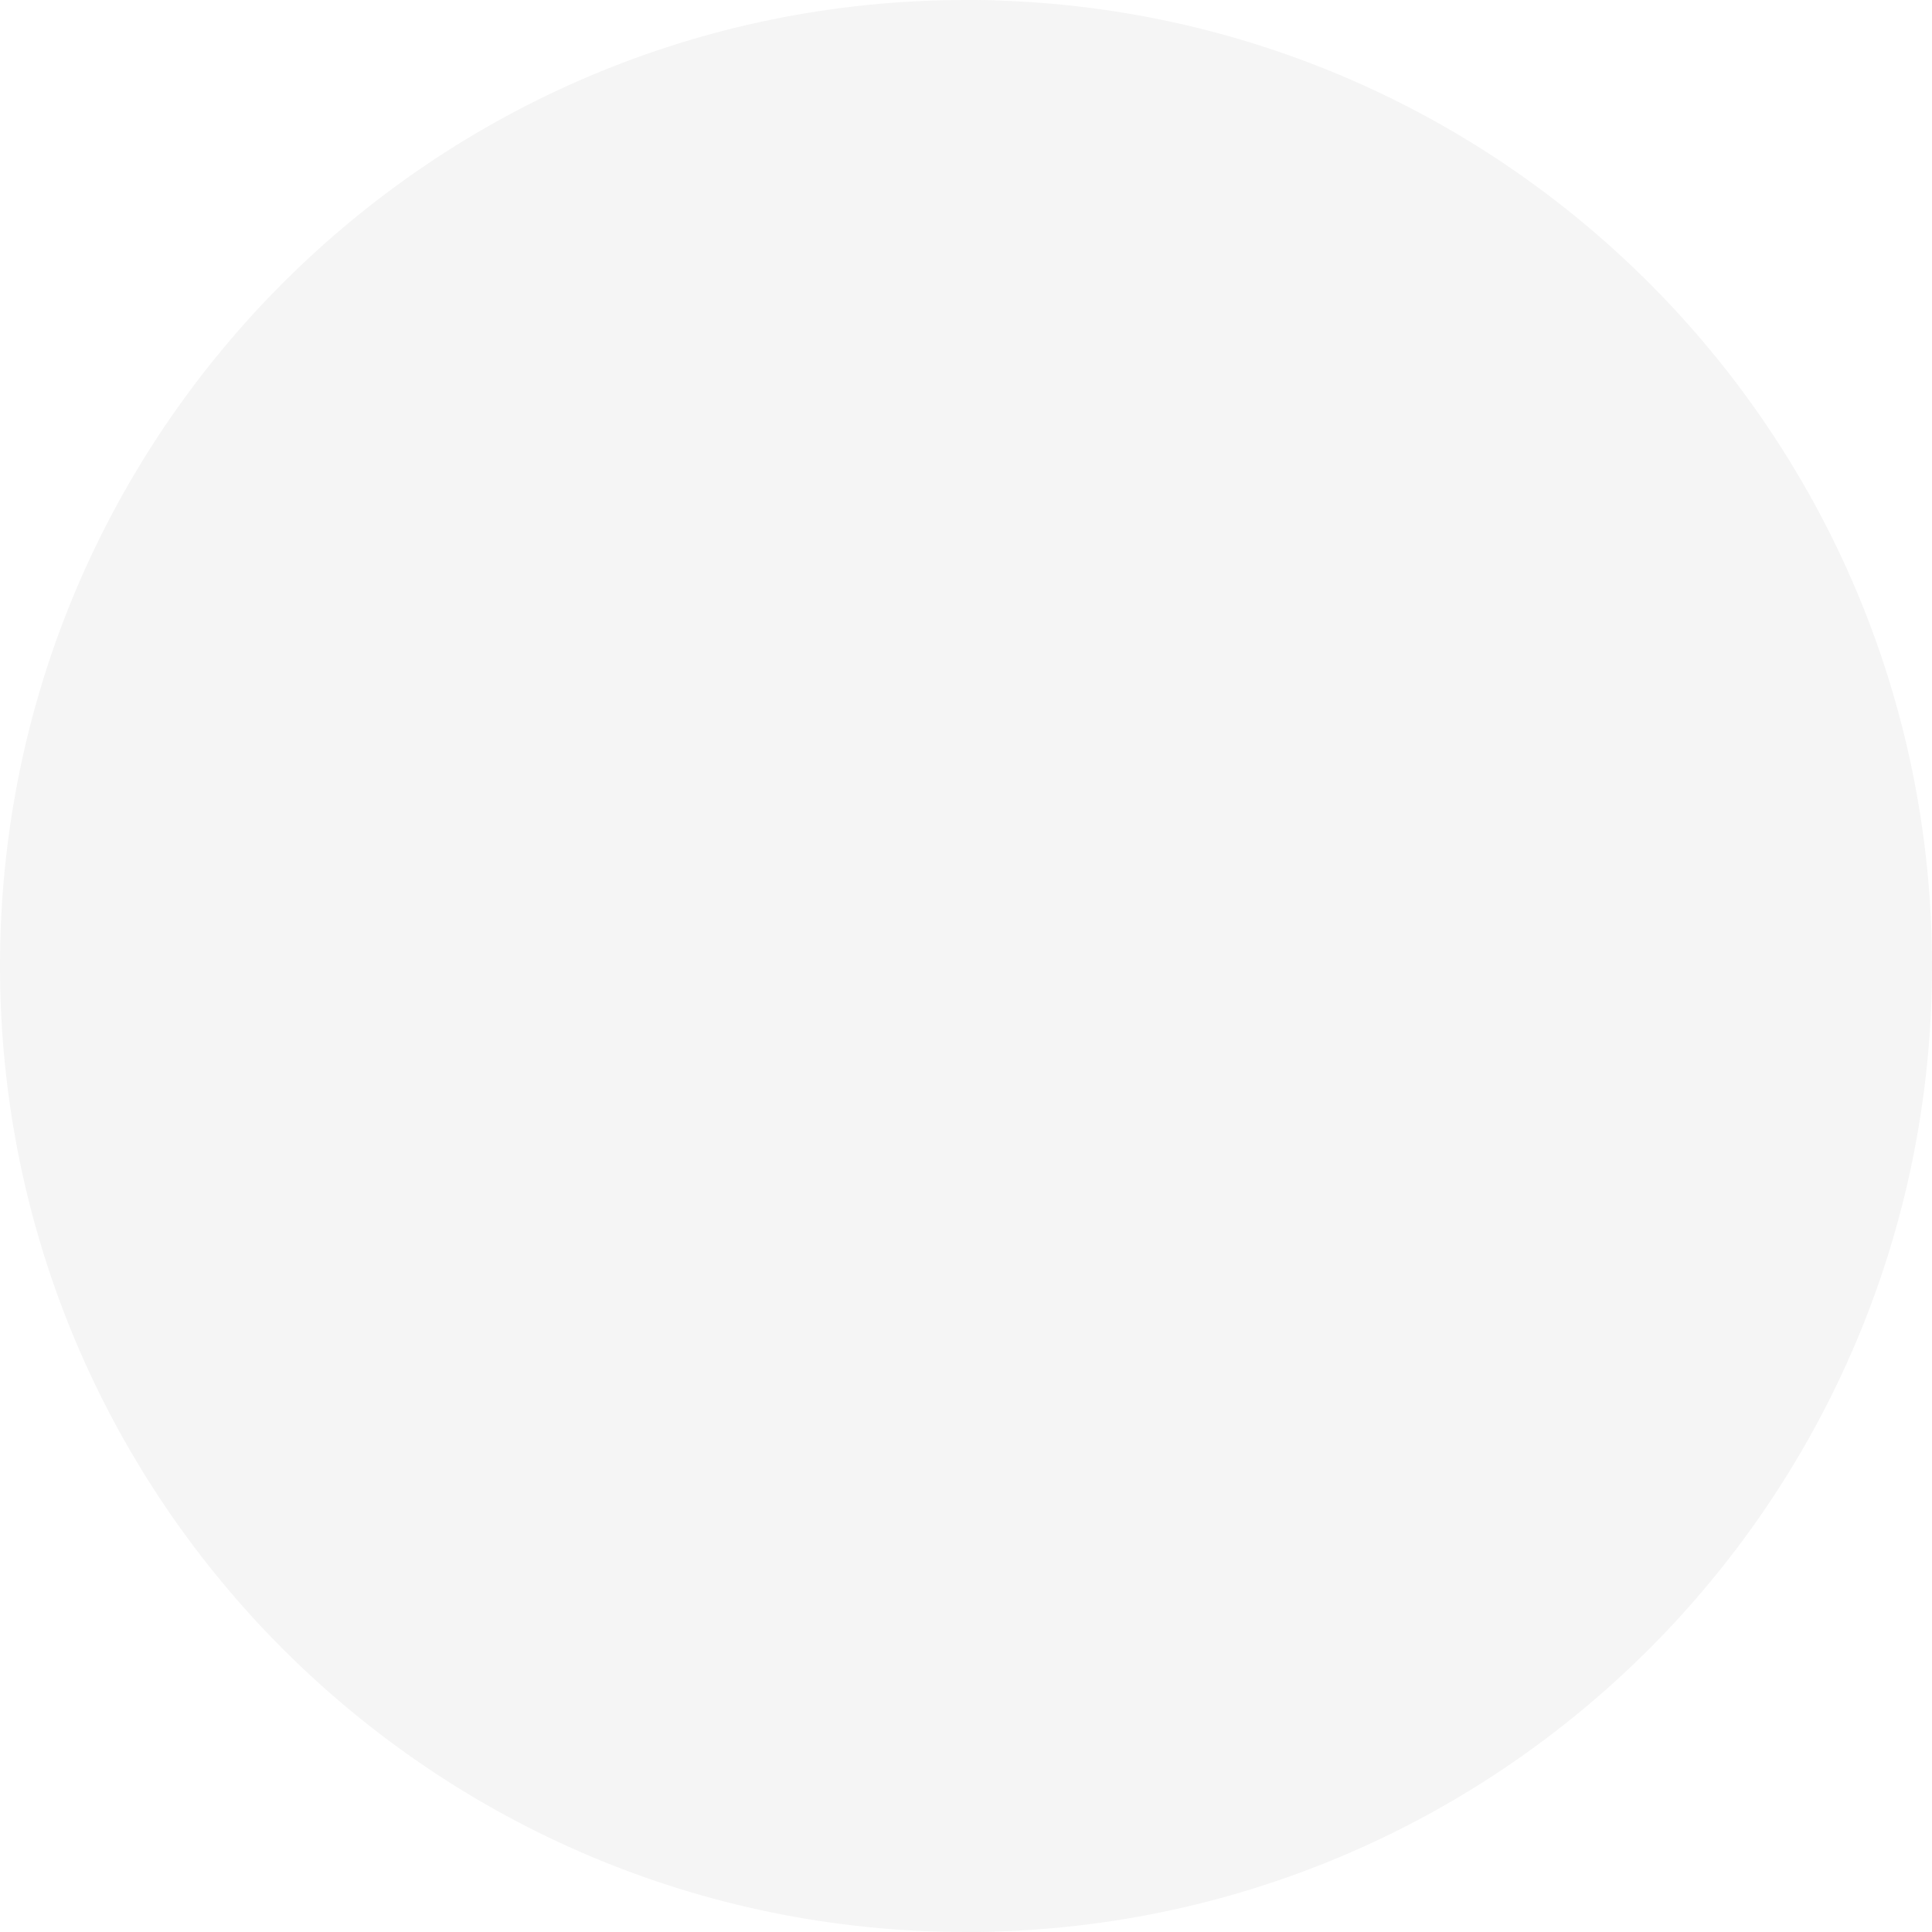
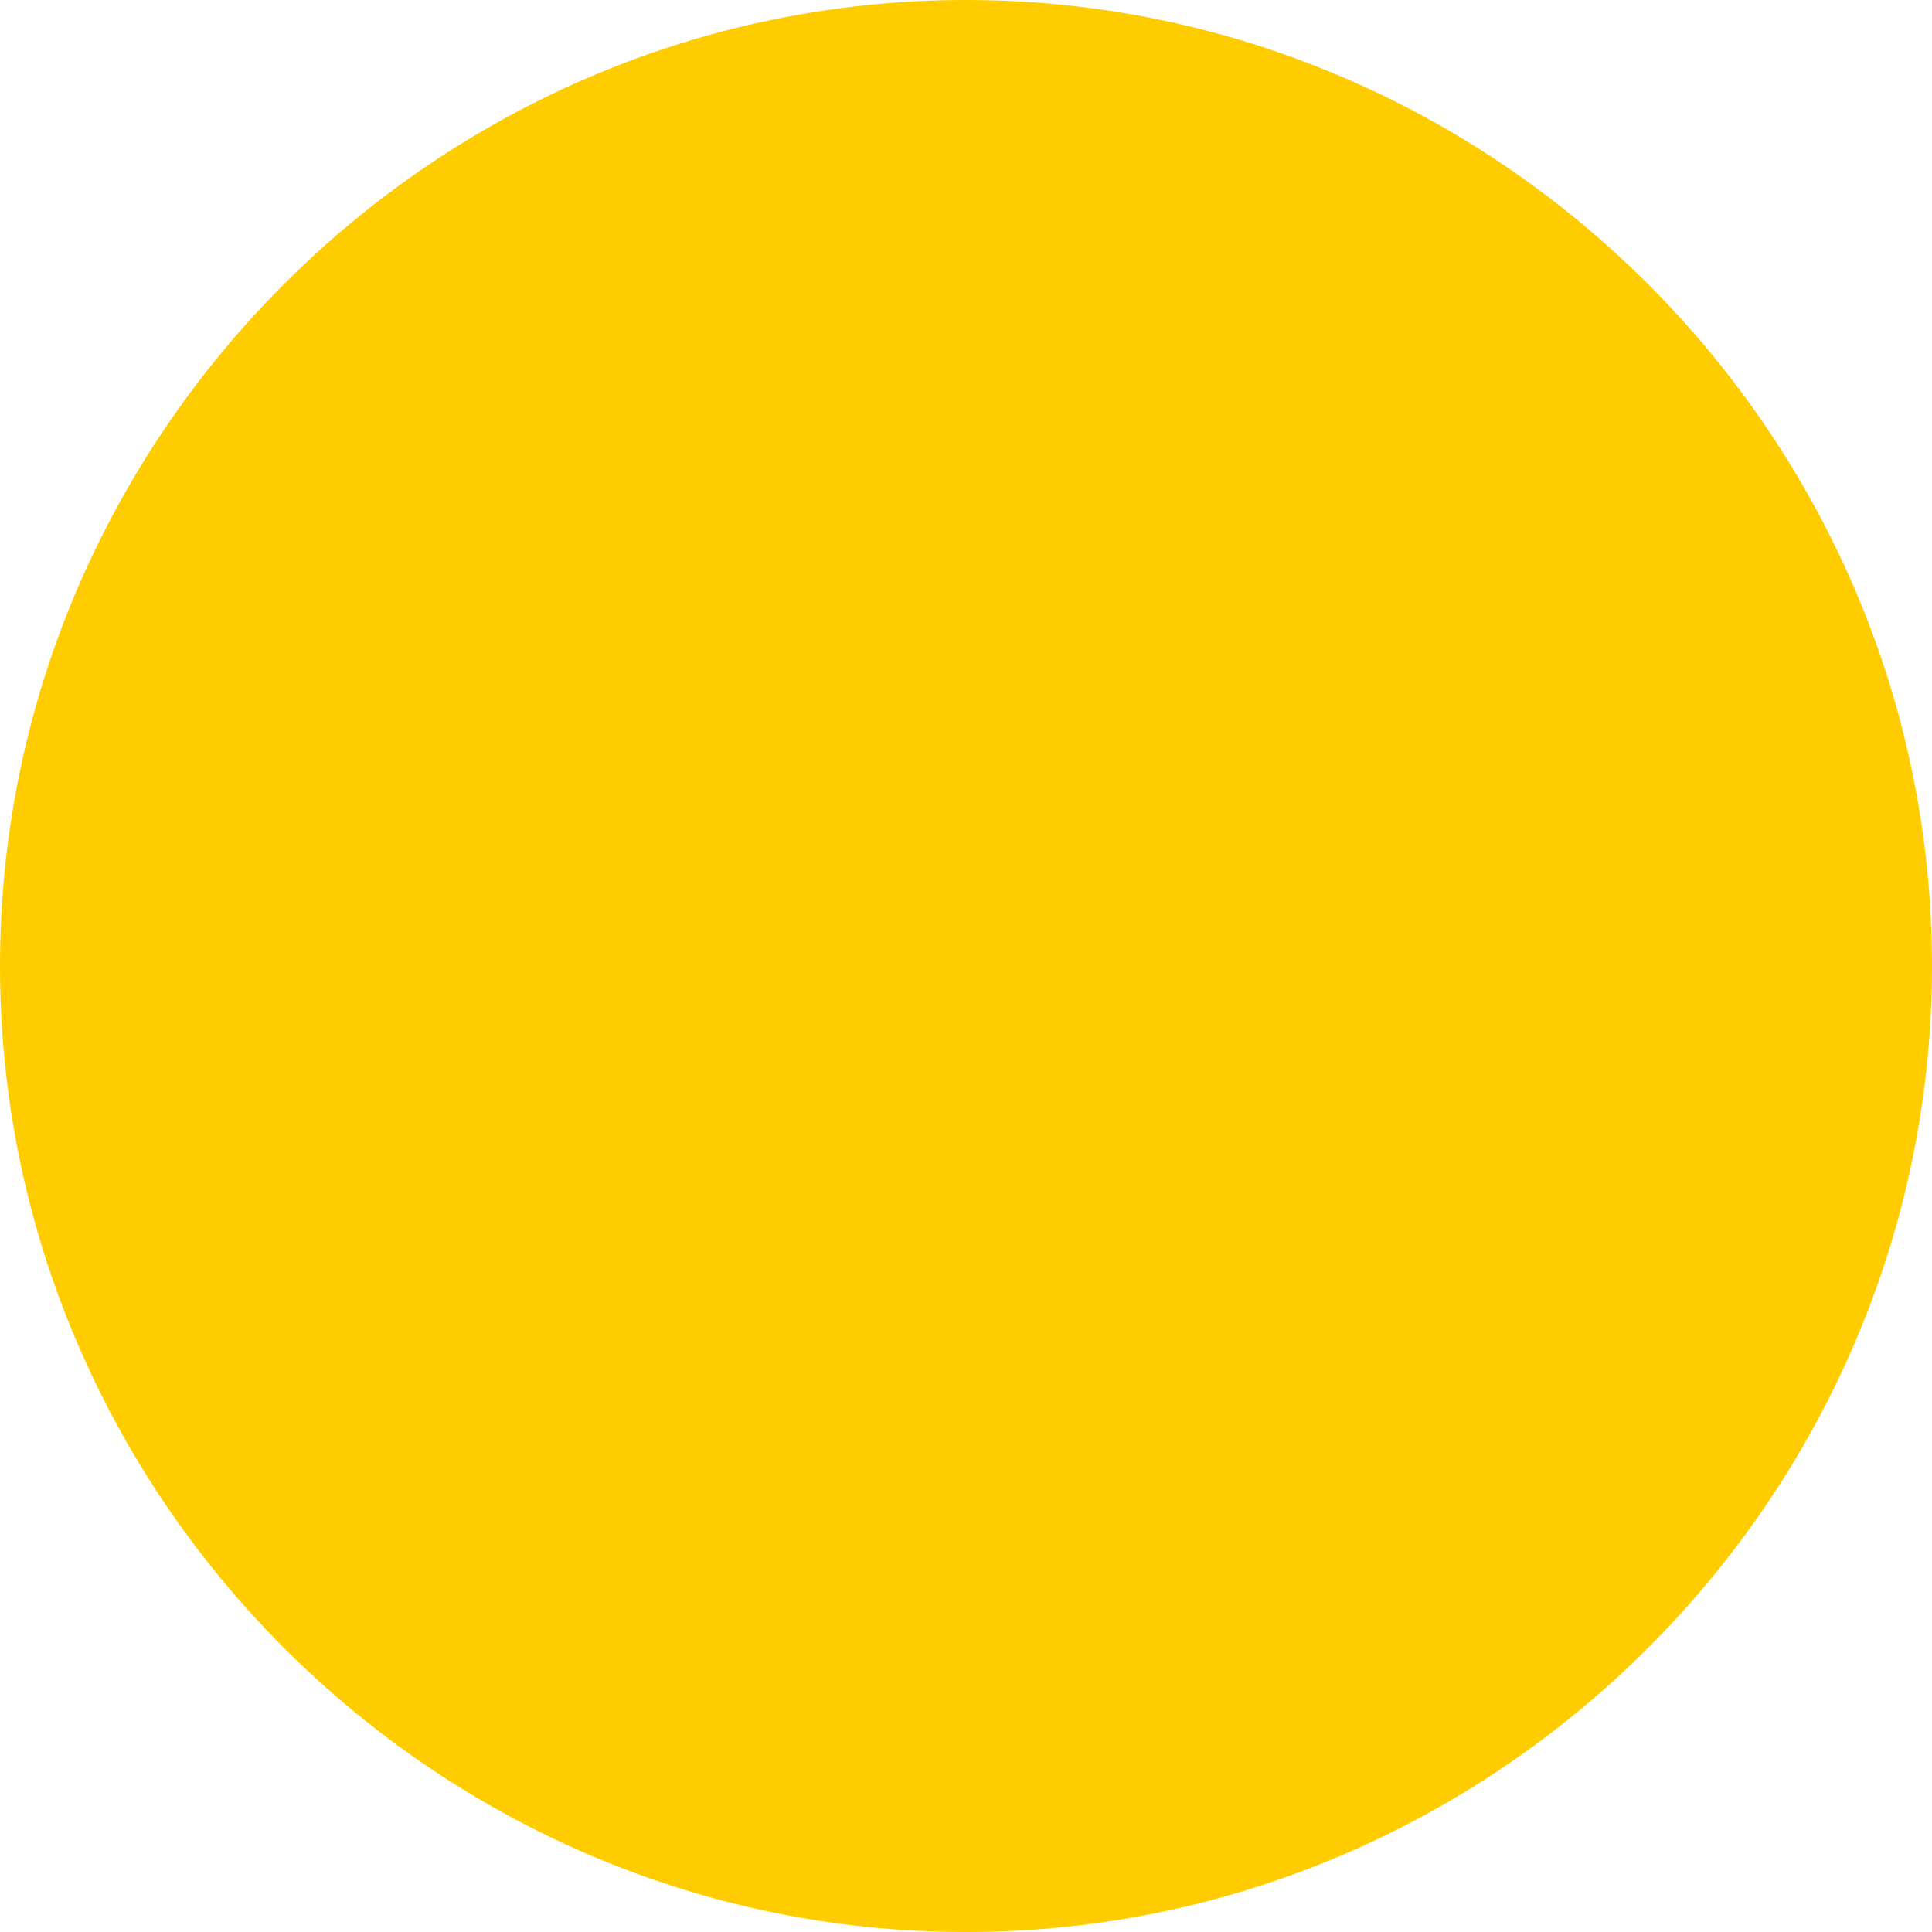
- <svg xmlns="http://www.w3.org/2000/svg" version="1.1" width="512" height="512" x="0" y="0" viewBox="0 0 512 512" style="enable-background:new 0 0 512 512" xml:space="preserve" class="">
+ <svg xmlns="http://www.w3.org/2000/svg" version="1.1" width="600" height="600" x="0" y="0" viewBox="0 0 512 512" style="enable-background:new 0 0 512 512" xml:space="preserve" class="">
  <g>
-     <path style="" d="M256,0v512c141.385,0,256-114.615,256-256S397.385,0,256,0z" fill="#f5f5f5" data-original="#2ea2ef" class="" />
-     <path style="" d="M470.793,256C470.793,114.615,374.626,0,256,0C114.615,0,0,114.615,0,256s114.615,256,256,256  C374.626,512,470.793,397.385,470.793,256z" fill="#f5f5f5" data-original="#54bbff" class="" />
+     <g>
+       <g>
+         <path d="M256,0C115.39,0,0,115.39,0,256s115.39,256,256,256s256-115.39,256-256S396.61,0,256,0z" fill="#ffcc00" data-original="#000000" style="" class="" />
+       </g>
+     </g>
    <g>
</g>
    <g>
</g>
    <g>
</g>
    <g>
</g>
    <g>
</g>
    <g>
</g>
    <g>
</g>
    <g>
</g>
    <g>
</g>
    <g>
</g>
    <g>
</g>
    <g>
</g>
    <g>
</g>
    <g>
</g>
    <g>
</g>
  </g>
</svg>
